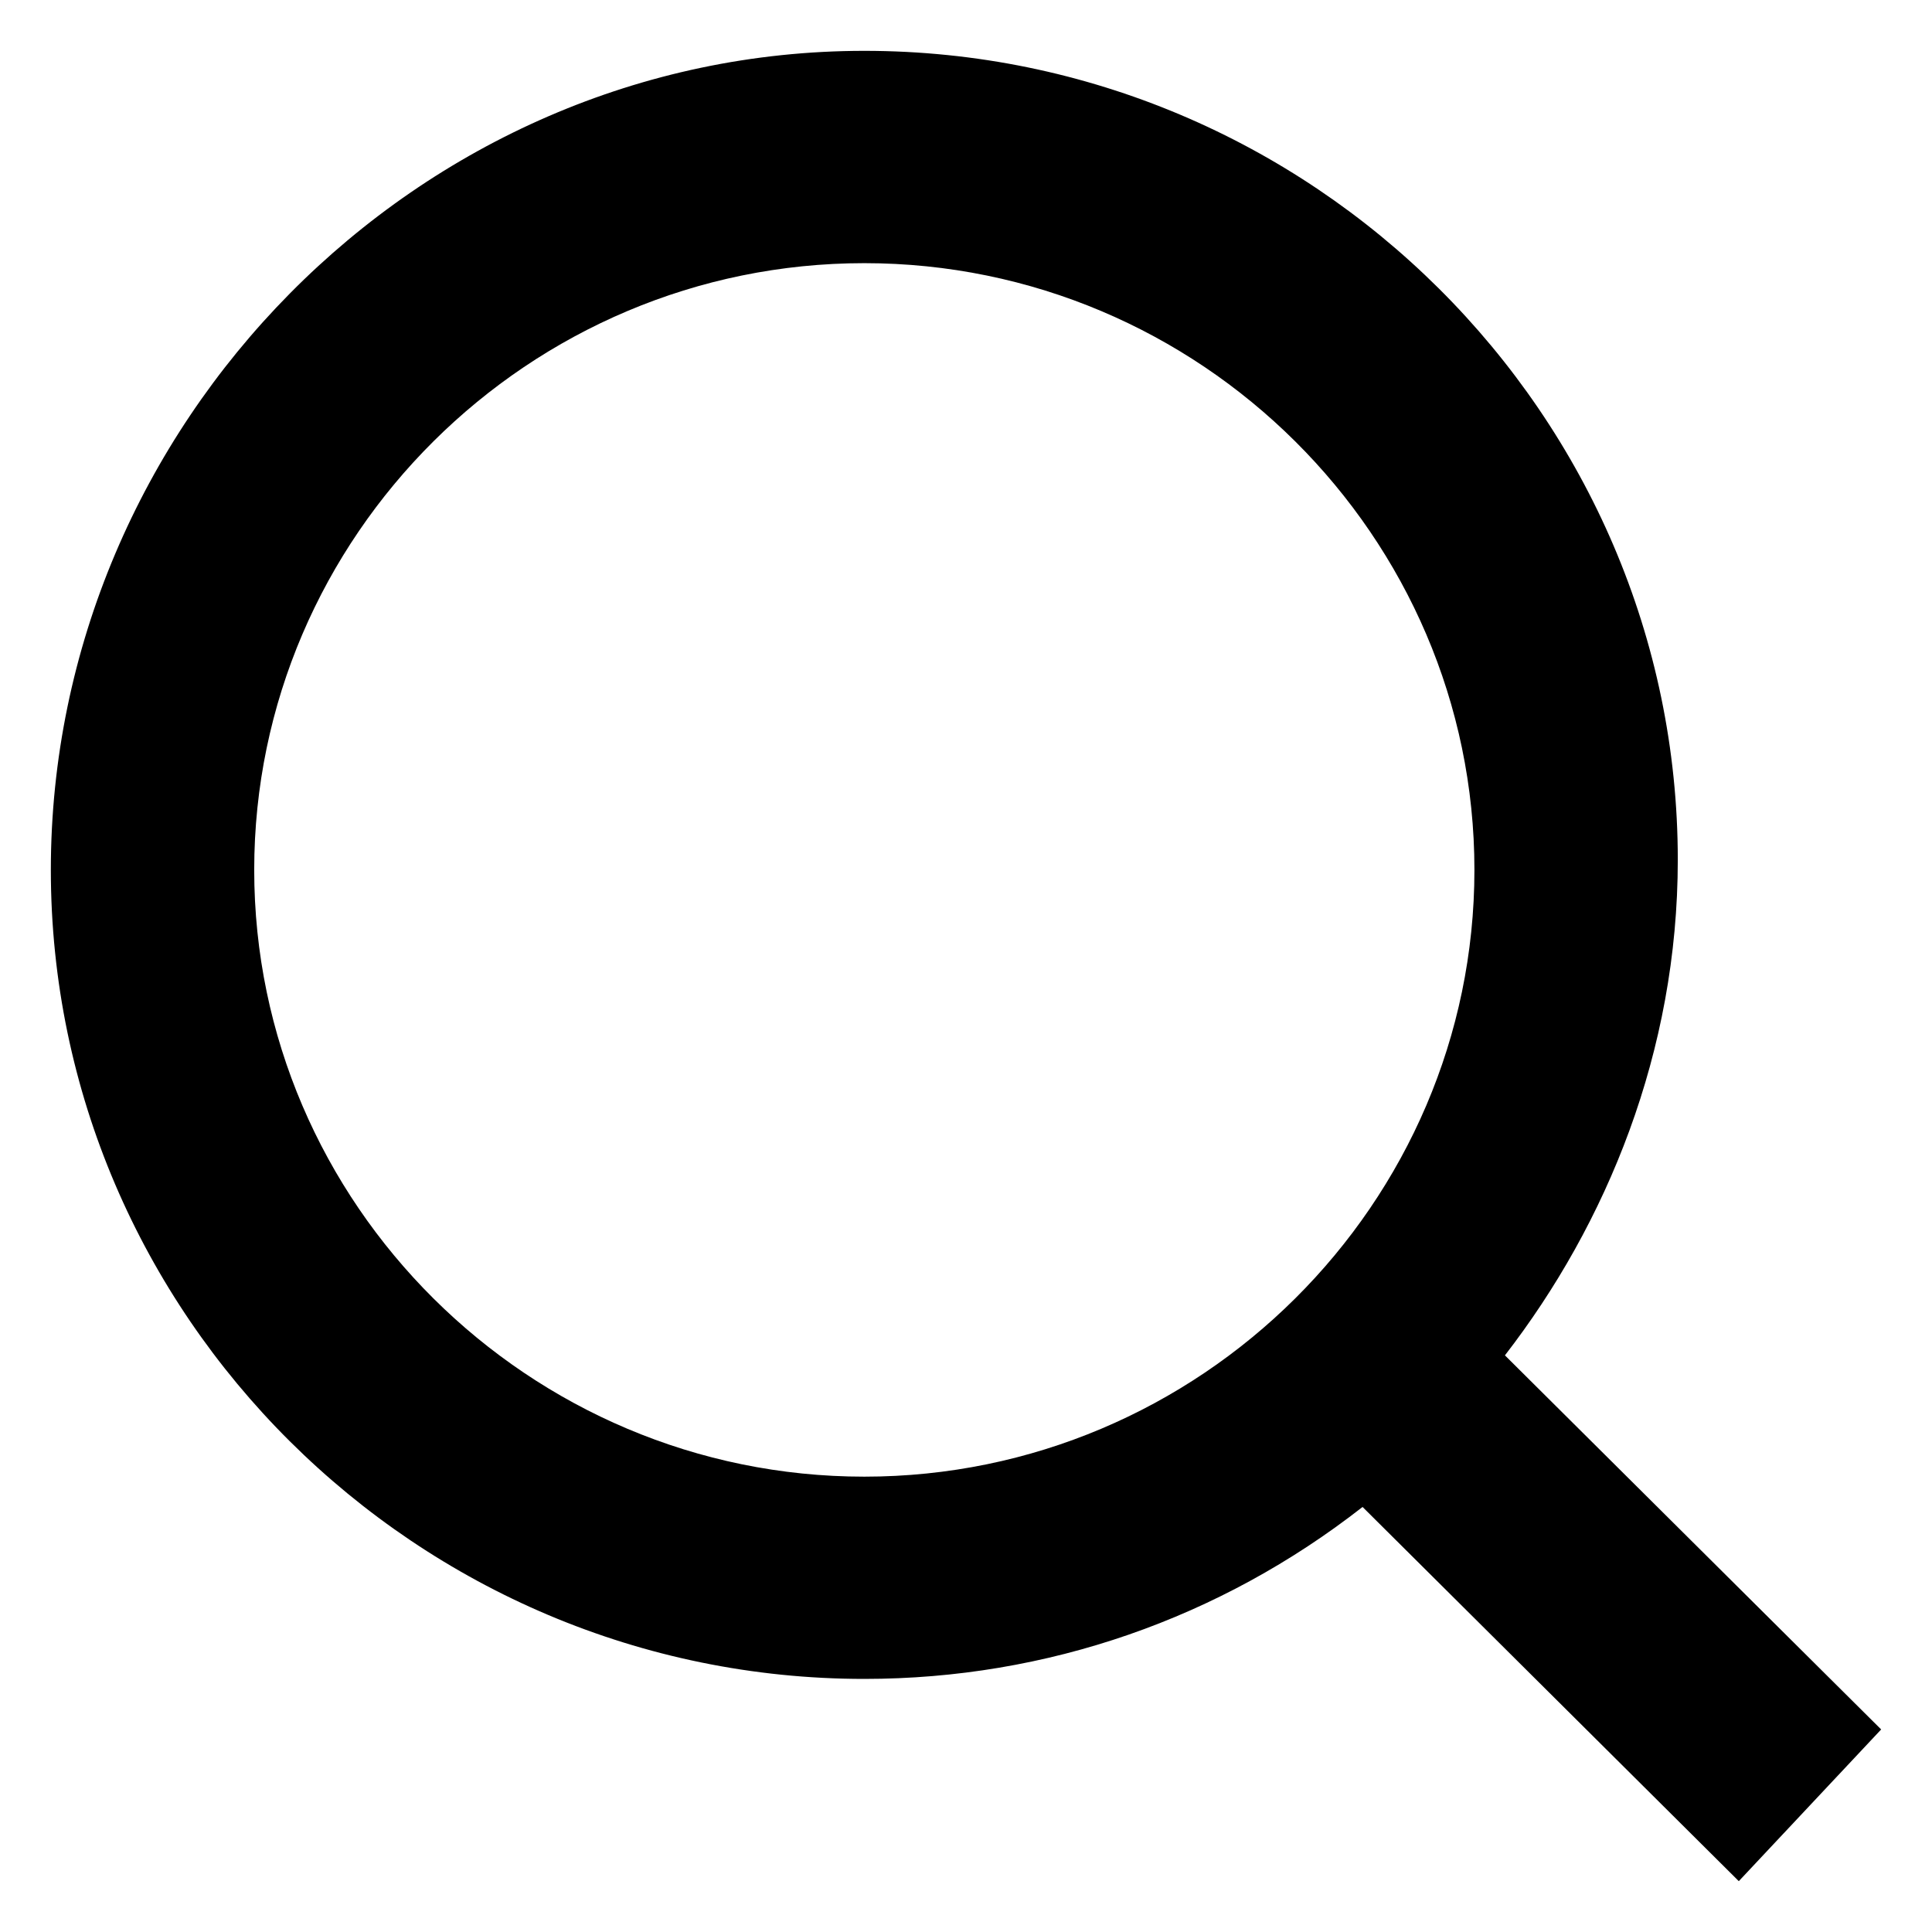
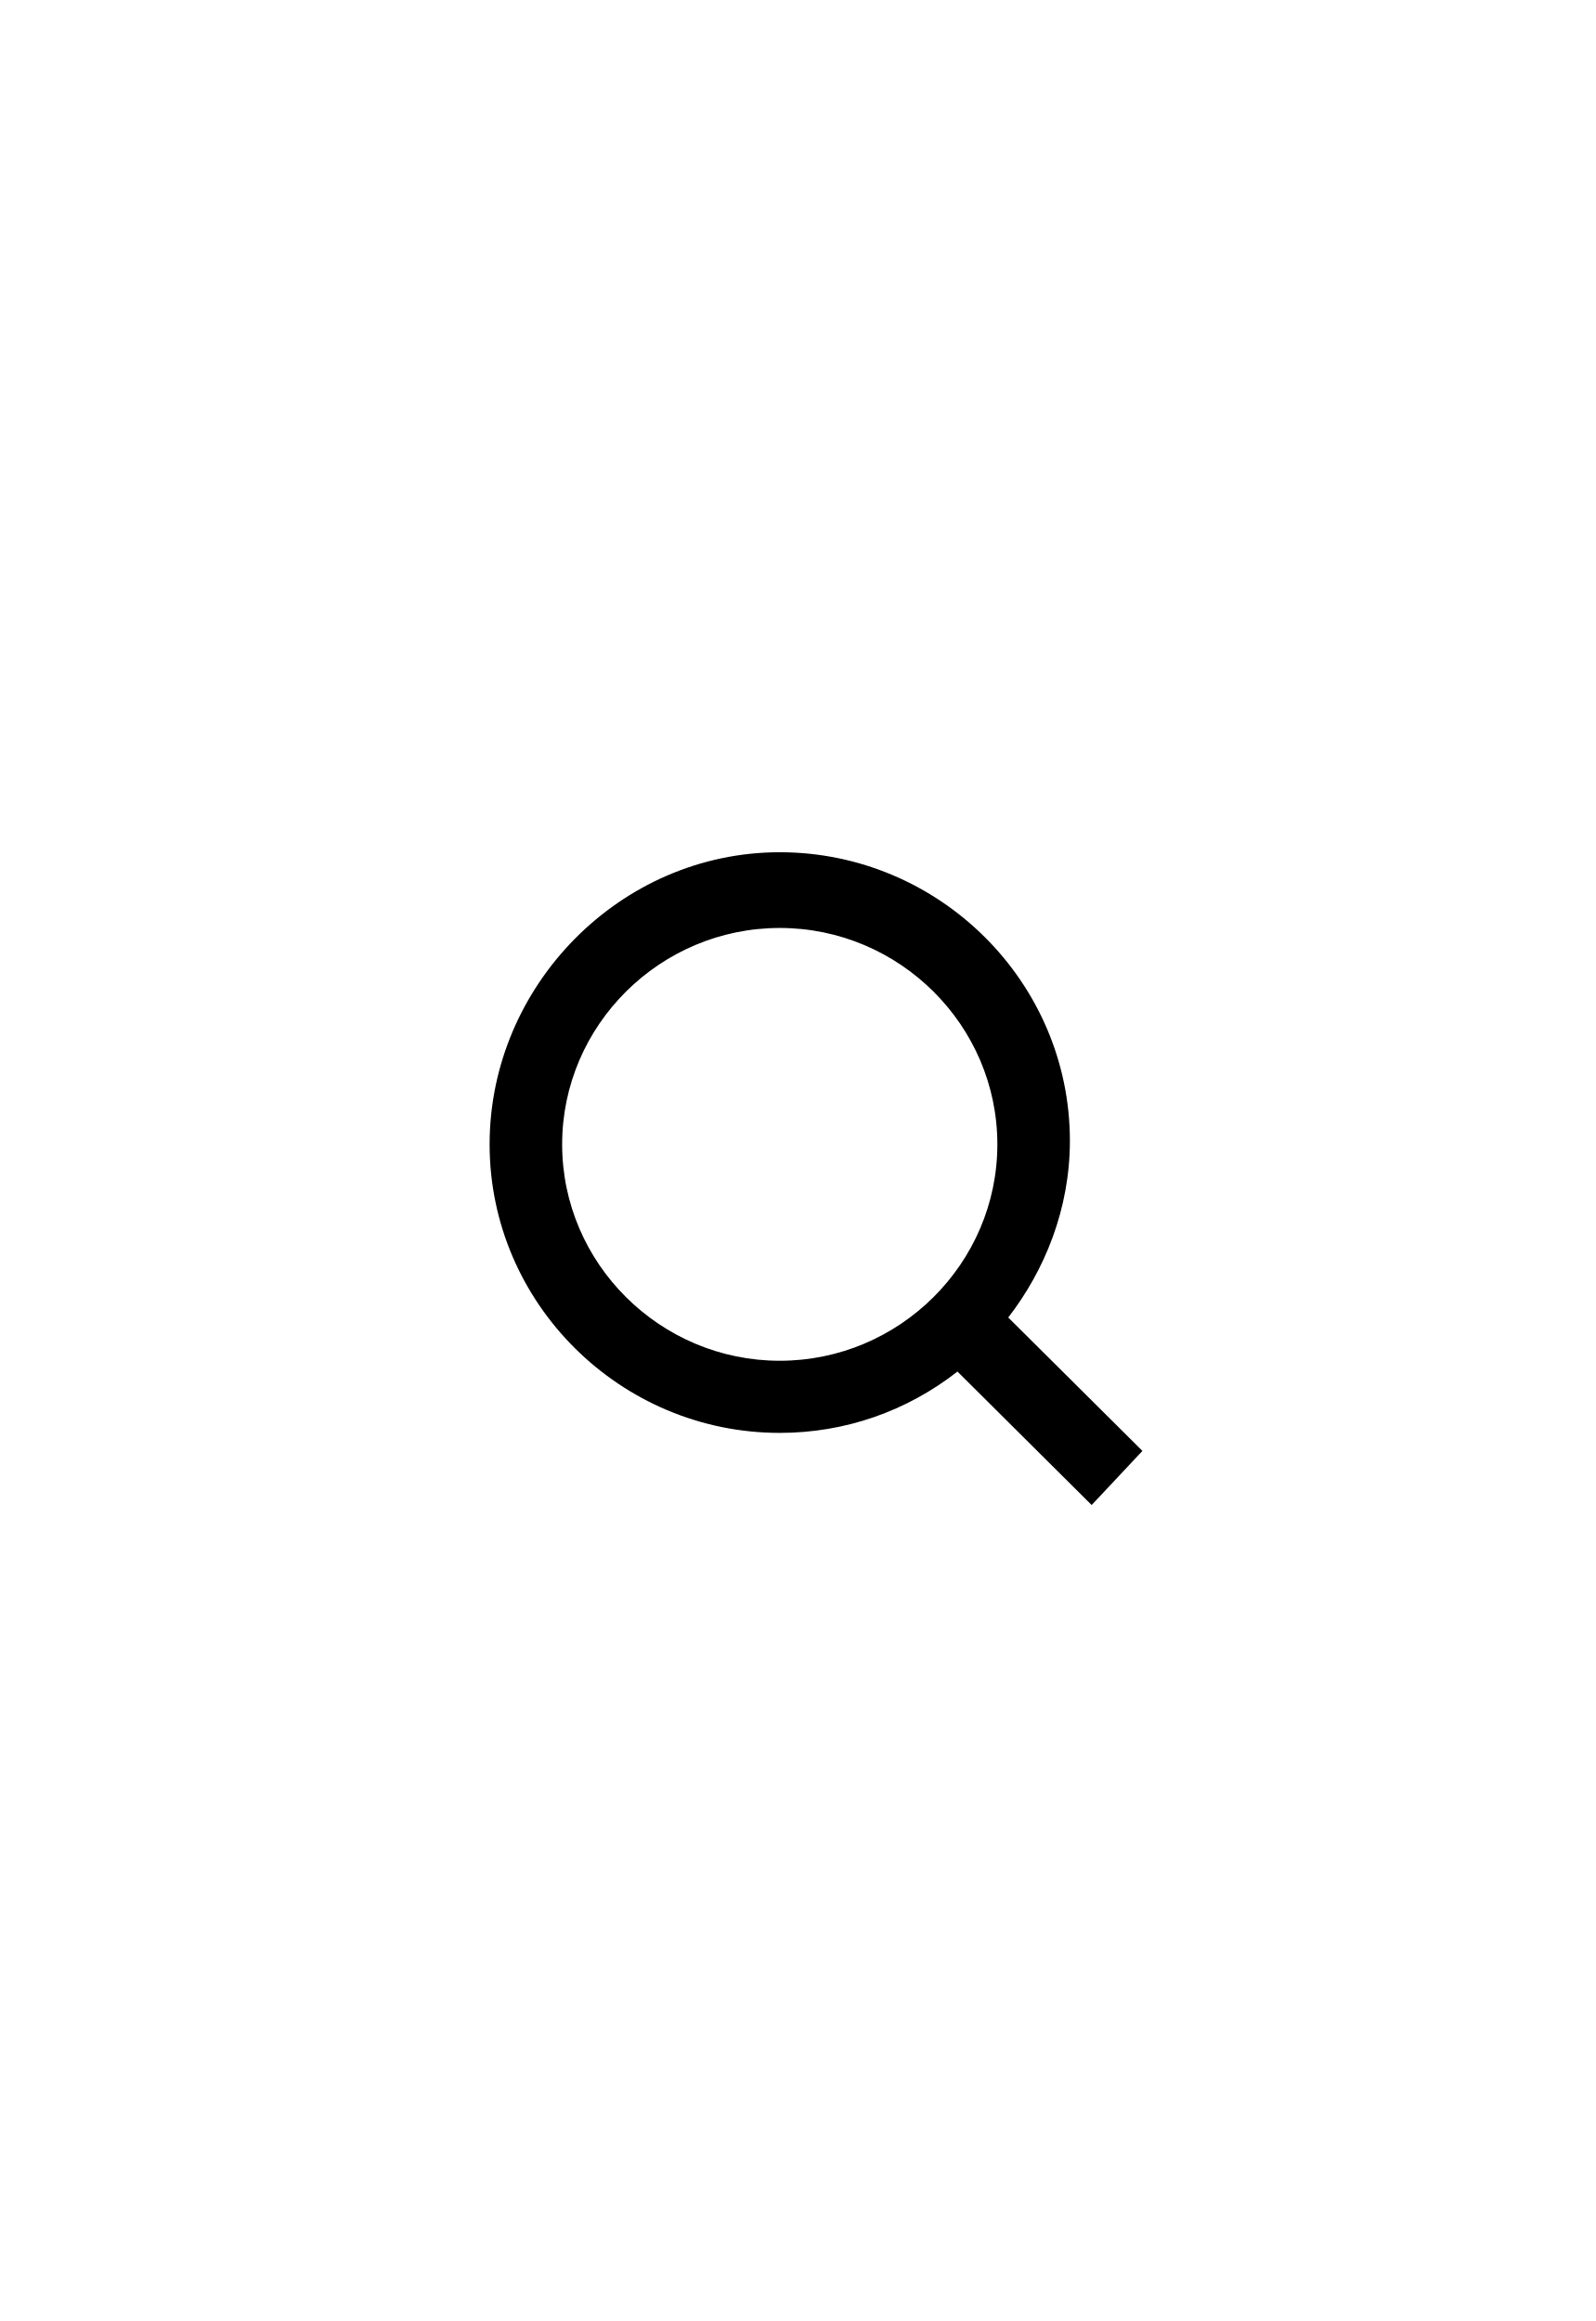
- <svg xmlns="http://www.w3.org/2000/svg" width="19" height="19" viewBox="0 0 19 19" fill="none">
-   <path d="M18.5 17.008L14.8 13.329C15.8 12.036 16.5 10.345 16.5 8.456C16.5 4.08 12.9 0.5 8.5 0.5C4.1 0.5 0.5 4.18 0.5 8.555C0.5 12.931 4.1 16.511 8.5 16.511C10.3 16.511 12 15.914 13.4 14.82L17.1 18.5L18.5 17.008ZM8.5 14.522C5.2 14.522 2.5 11.837 2.5 8.555C2.5 5.273 5.2 2.588 8.5 2.588C11.8 2.588 14.5 5.273 14.5 8.555C14.5 11.837 11.8 14.522 8.5 14.522Z" fill="black" />
+ <svg xmlns="http://www.w3.org/2000/svg" width="44" height="64" viewBox="0 0 44 64" fill="none">
+   <path d="M31.5 40.008L27.8 36.329C28.8 35.036 29.5 33.345 29.5 31.456C29.5 27.08 25.9 23.5 21.5 23.5C17.1 23.5 13.5 27.18 13.5 31.555C13.5 35.931 17.1 39.511 21.5 39.511C23.3 39.511 25 38.914 26.4 37.82L30.1 41.5L31.5 40.008ZM21.5 37.522C18.2 37.522 15.5 34.837 15.5 31.555C15.5 28.273 18.2 25.588 21.5 25.588C24.8 25.588 27.5 28.273 27.5 31.555C27.5 34.837 24.8 37.522 21.5 37.522Z" fill="black" />
</svg>
